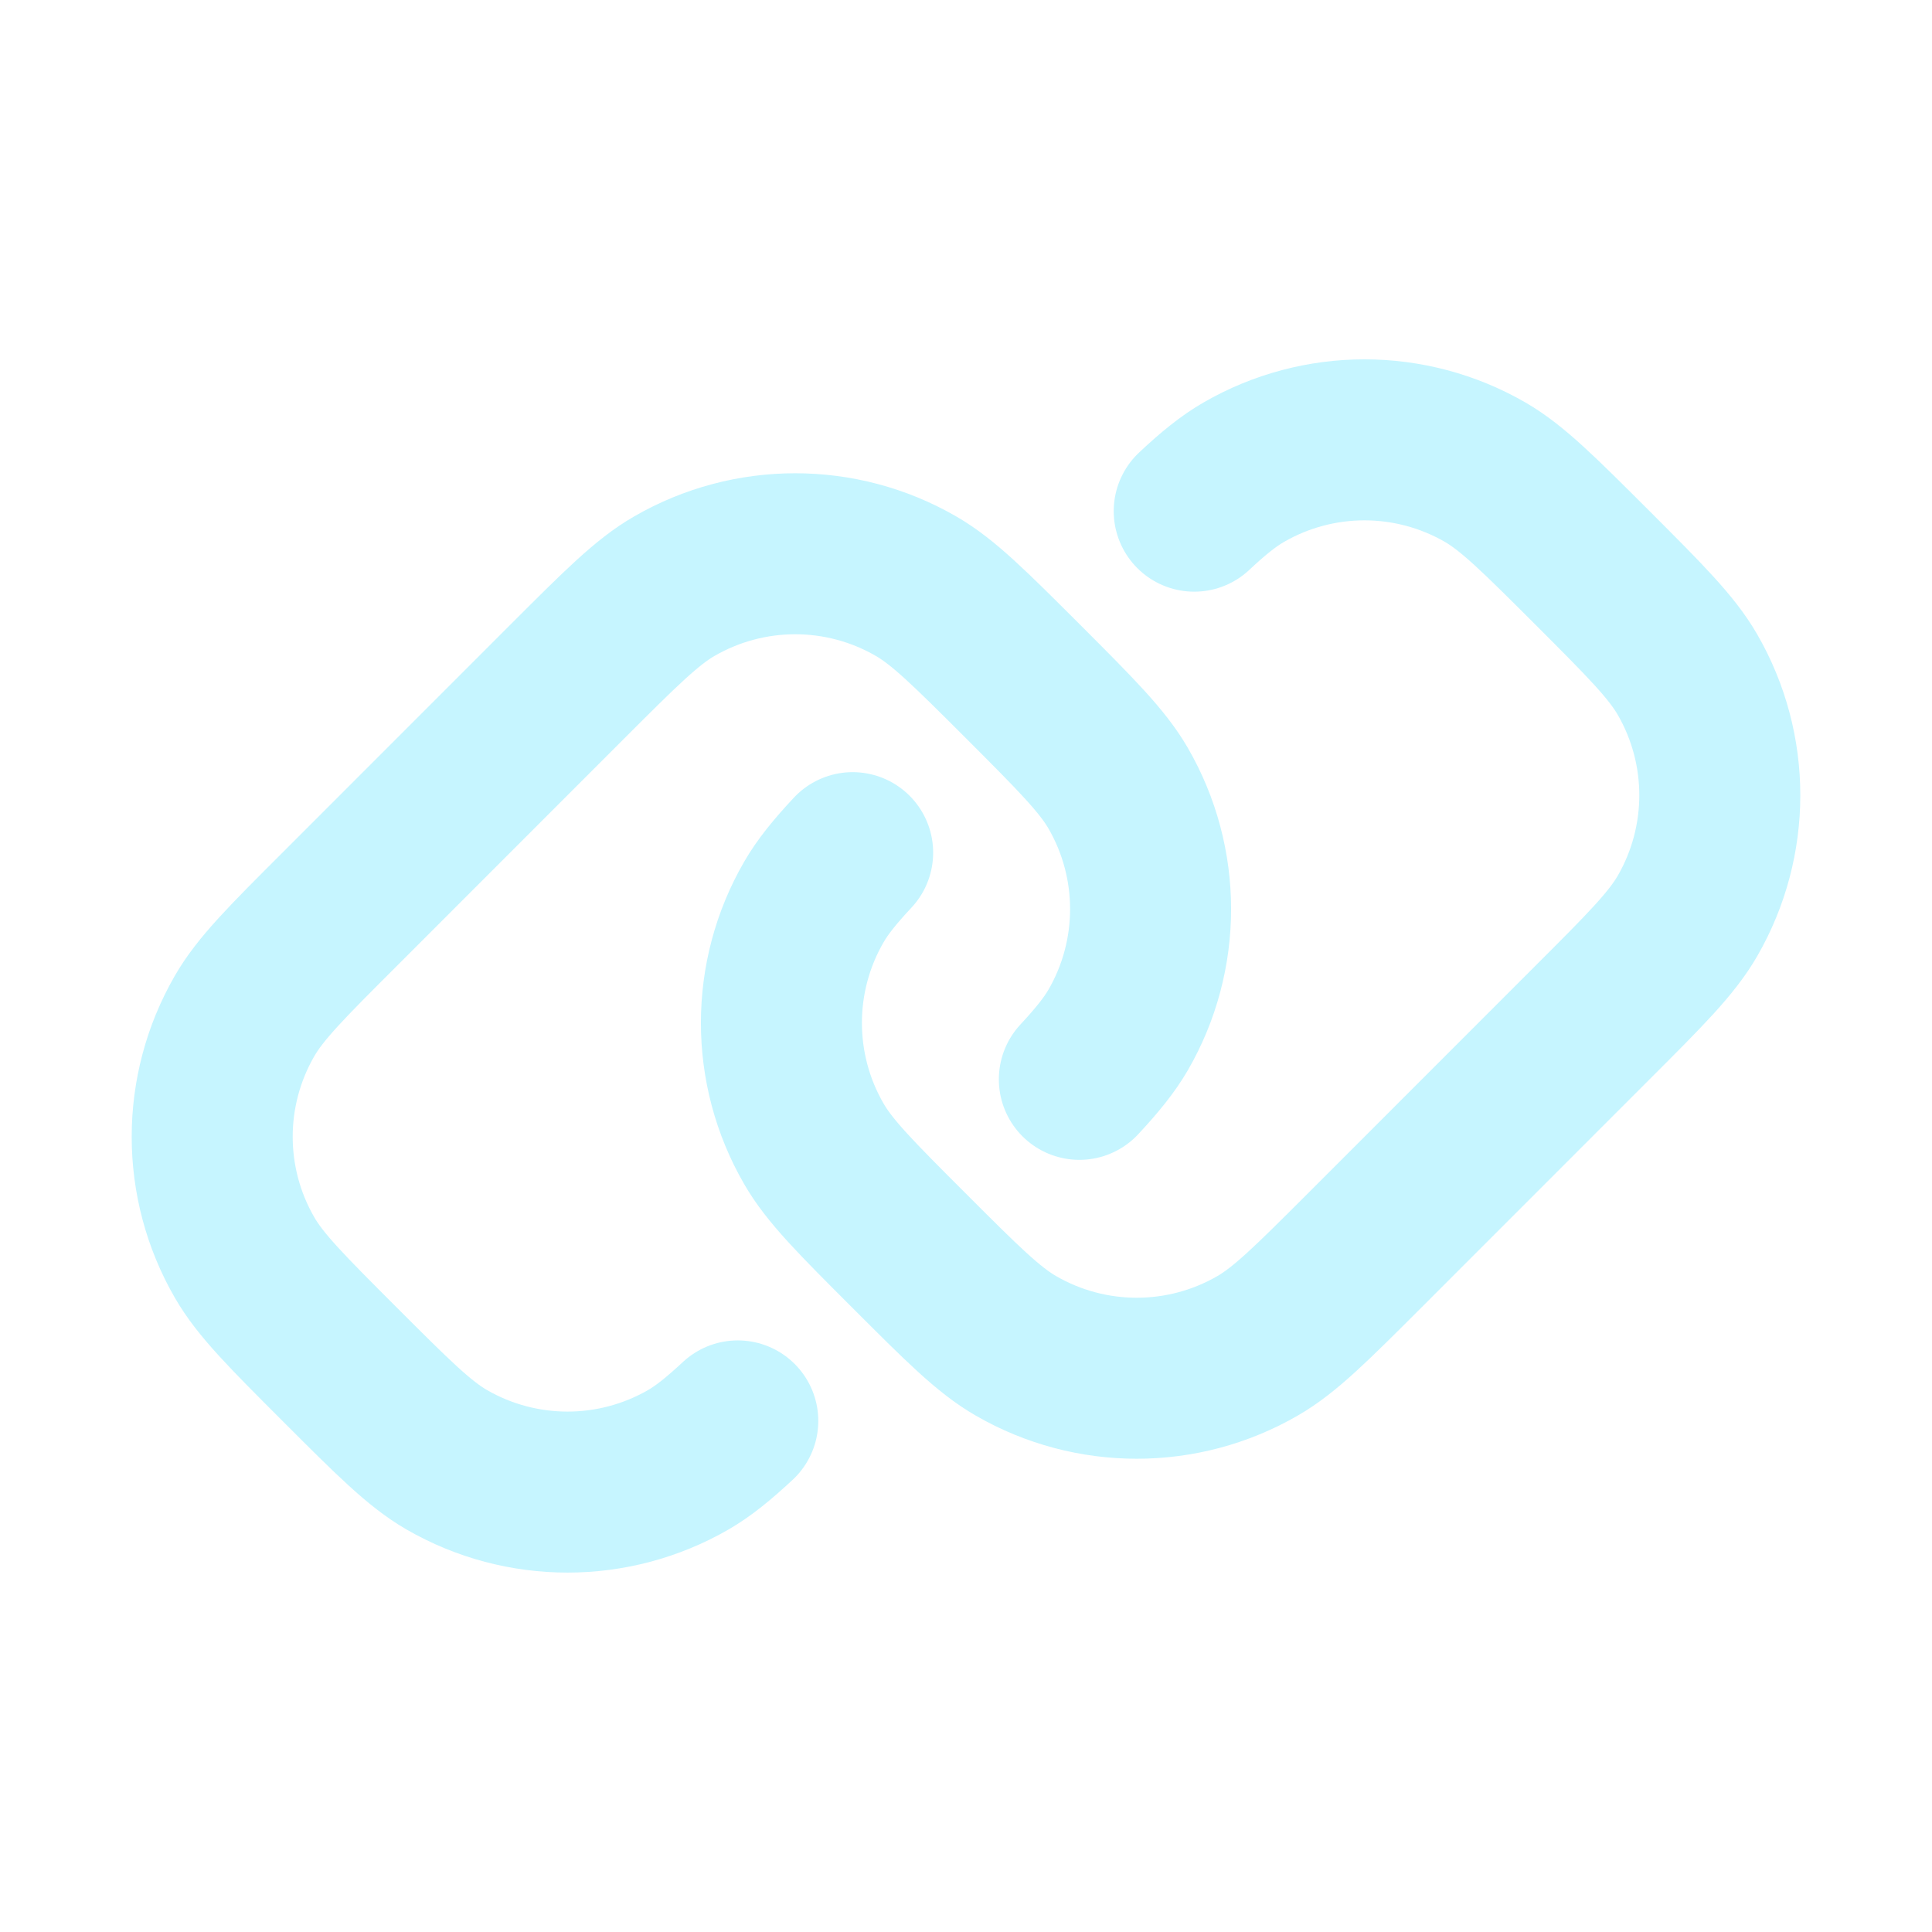
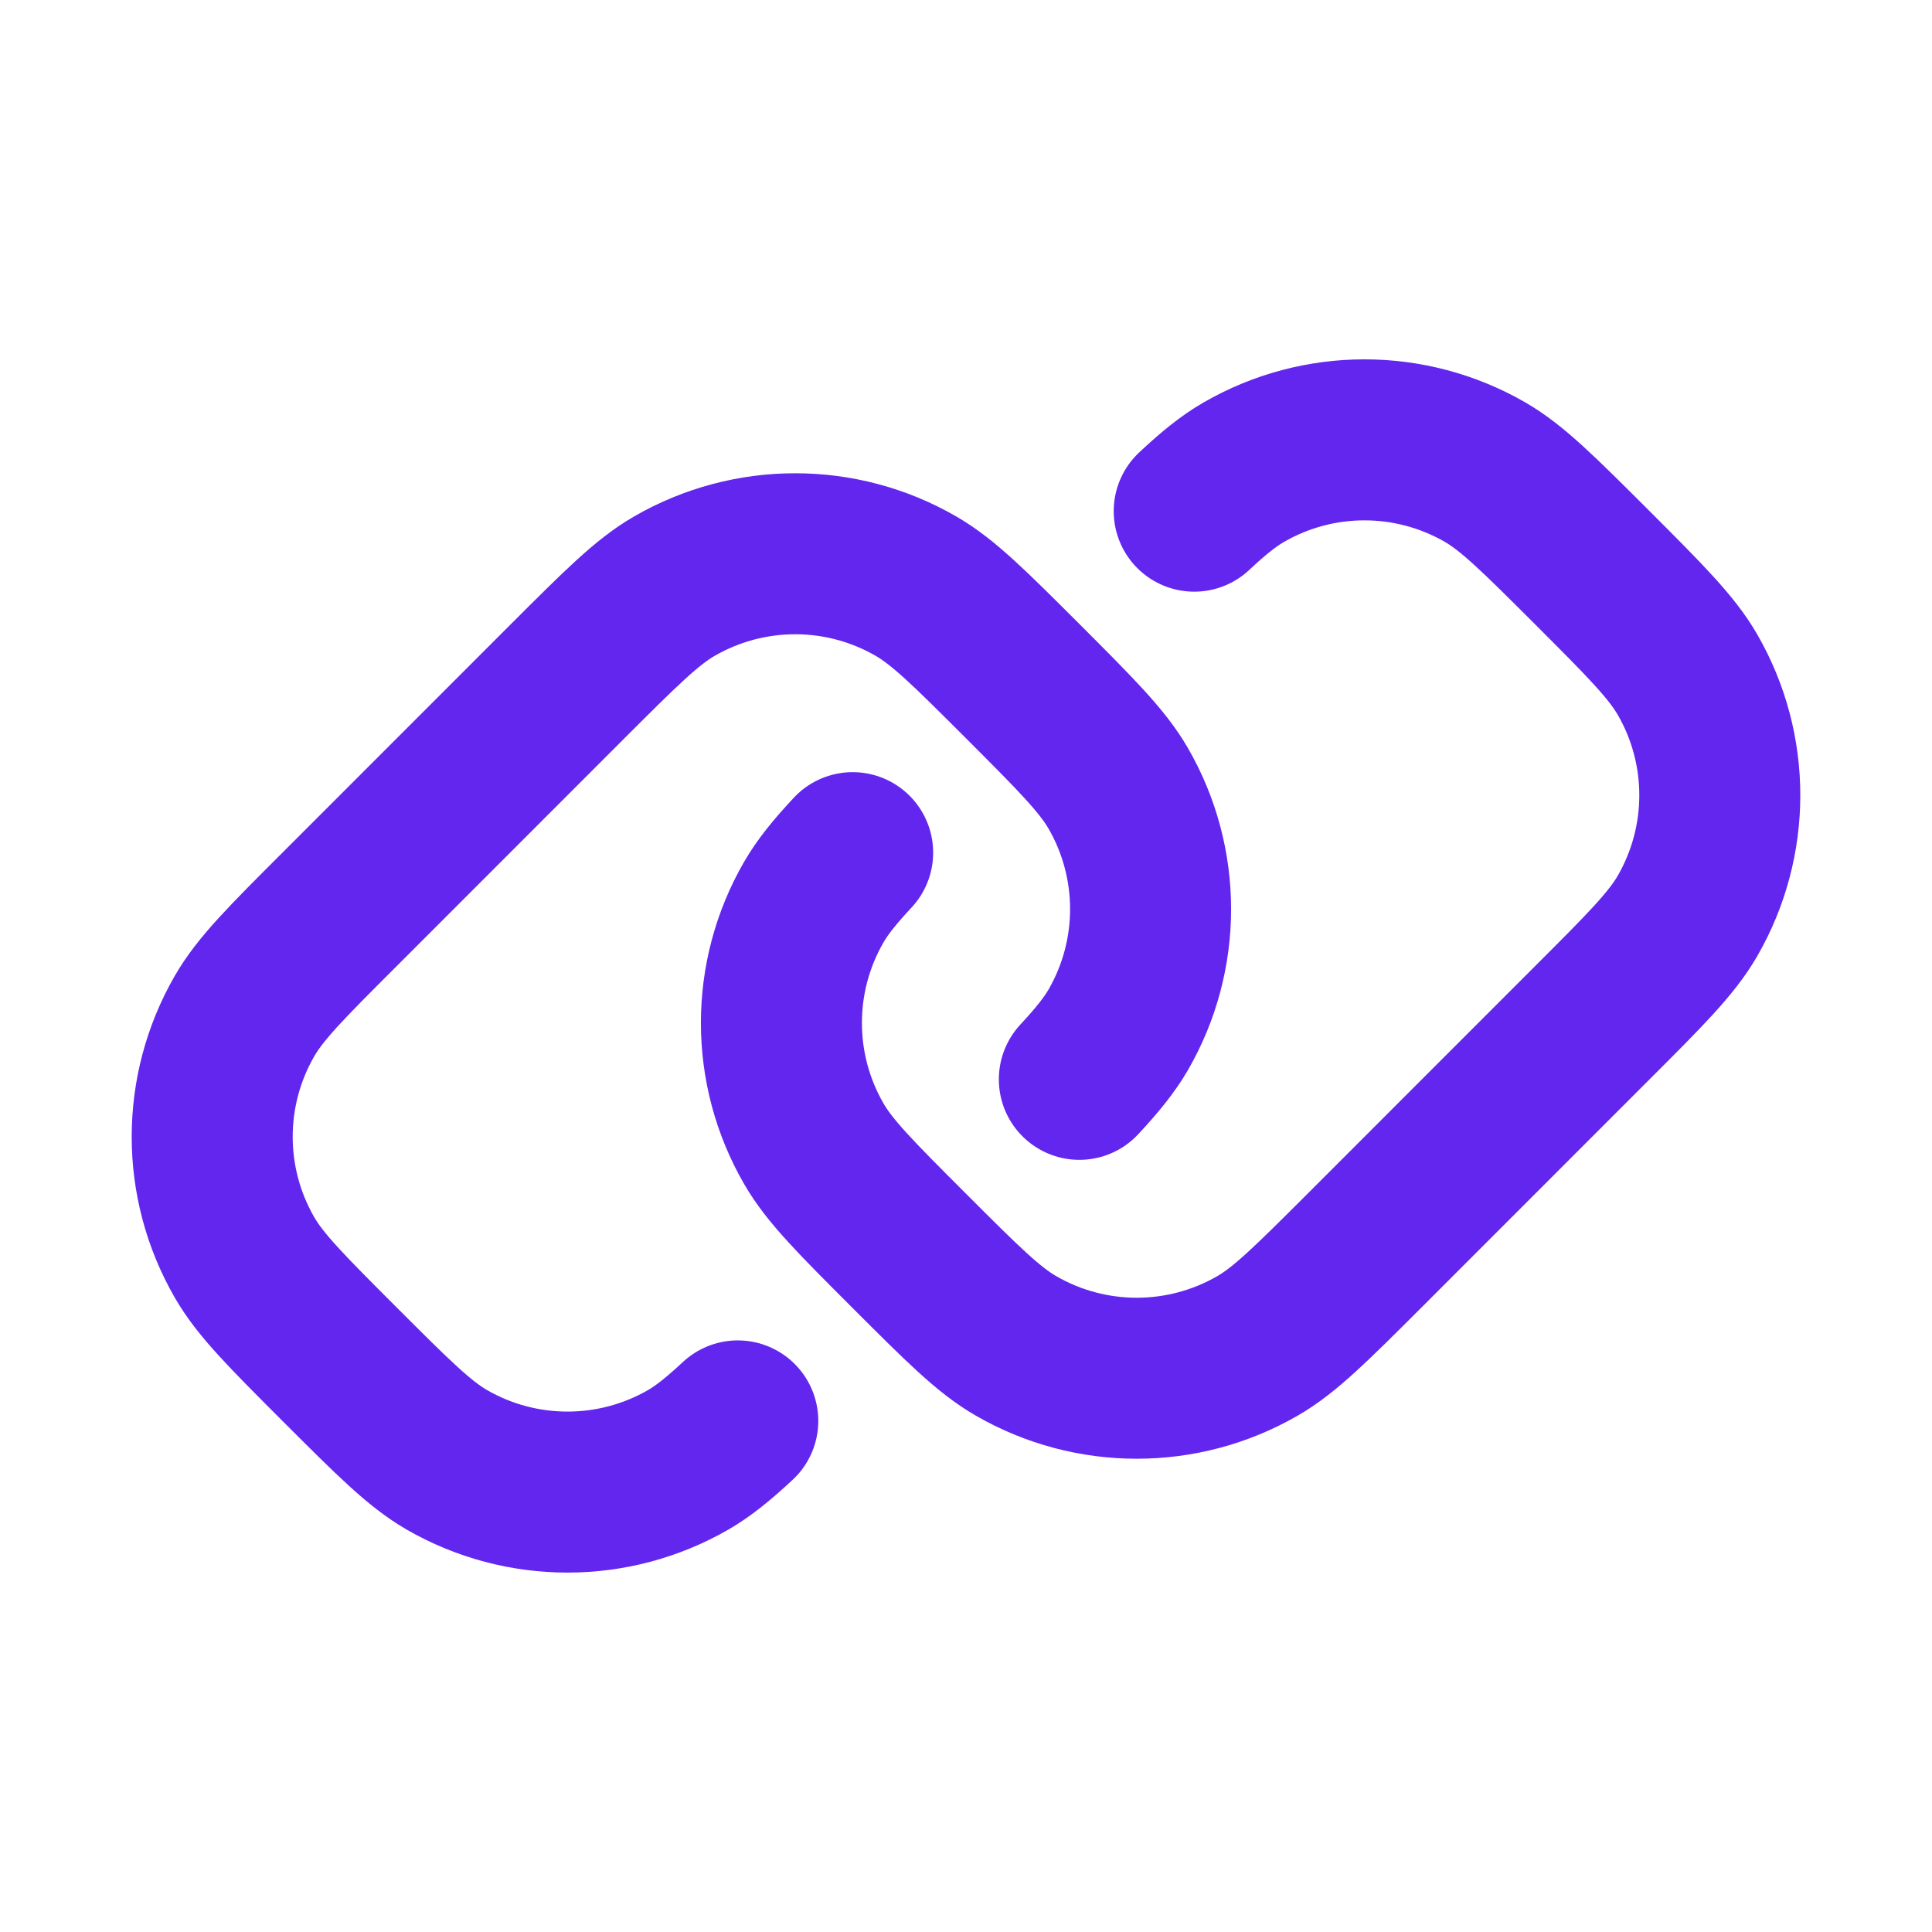
<svg xmlns="http://www.w3.org/2000/svg" width="800px" height="800px" viewBox="0 0 24 24" fill="none">
  <g id="SVGRepo_bgCarrier" stroke-width="0" />
  <g id="SVGRepo_tracerCarrier" stroke-linecap="round" stroke-linejoin="round" />
  <g id="SVGRepo_iconCarrier">
-     <path d="M9.165 17.651C8.925 17.874 8.74 18.024 8.55 18.134C7.622 18.669 6.478 18.669 5.55 18.134C5.208 17.936 4.879 17.607 4.222 16.95C3.564 16.292 3.235 15.963 3.038 15.621C2.502 14.693 2.502 13.55 3.038 12.621C3.235 12.279 3.564 11.95 4.222 11.293L7.05 8.464C7.708 7.807 8.036 7.478 8.378 7.281C9.307 6.745 10.45 6.745 11.378 7.281C11.72 7.478 12.049 7.807 12.707 8.464C13.364 9.122 13.693 9.451 13.891 9.793C14.427 10.721 14.427 11.865 13.891 12.793C13.781 12.982 13.631 13.168 13.408 13.408M10.592 10.592C10.368 10.832 10.218 11.018 10.109 11.207C9.573 12.135 9.573 13.279 10.109 14.207C10.306 14.549 10.635 14.878 11.293 15.536C11.95 16.193 12.279 16.522 12.621 16.719C13.549 17.255 14.693 17.255 15.621 16.719C15.963 16.522 16.292 16.193 16.95 15.536L19.778 12.707C20.436 12.05 20.764 11.721 20.962 11.379C21.498 10.45 21.498 9.307 20.962 8.379C20.764 8.037 20.436 7.708 19.778 7.05C19.12 6.393 18.791 6.064 18.45 5.866C17.521 5.33 16.378 5.33 15.45 5.866C15.26 5.976 15.074 6.126 14.835 6.35" stroke="#c6f5ff" stroke-width="2" stroke-linecap="round" />
+     <path d="M9.165 17.651C8.925 17.874 8.74 18.024 8.55 18.134C7.622 18.669 6.478 18.669 5.55 18.134C5.208 17.936 4.879 17.607 4.222 16.95C3.564 16.292 3.235 15.963 3.038 15.621C2.502 14.693 2.502 13.55 3.038 12.621C3.235 12.279 3.564 11.95 4.222 11.293L7.05 8.464C7.708 7.807 8.036 7.478 8.378 7.281C9.307 6.745 10.45 6.745 11.378 7.281C11.72 7.478 12.049 7.807 12.707 8.464C13.364 9.122 13.693 9.451 13.891 9.793C14.427 10.721 14.427 11.865 13.891 12.793C13.781 12.982 13.631 13.168 13.408 13.408M10.592 10.592C10.368 10.832 10.218 11.018 10.109 11.207C9.573 12.135 9.573 13.279 10.109 14.207C10.306 14.549 10.635 14.878 11.293 15.536C11.95 16.193 12.279 16.522 12.621 16.719C13.549 17.255 14.693 17.255 15.621 16.719C15.963 16.522 16.292 16.193 16.95 15.536L19.778 12.707C20.436 12.05 20.764 11.721 20.962 11.379C21.498 10.45 21.498 9.307 20.962 8.379C20.764 8.037 20.436 7.708 19.778 7.05C19.12 6.393 18.791 6.064 18.45 5.866C17.521 5.33 16.378 5.33 15.45 5.866C15.26 5.976 15.074 6.126 14.835 6.35" stroke="#6226ef" stroke-width="2" stroke-linecap="round" />
  </g>
</svg>
